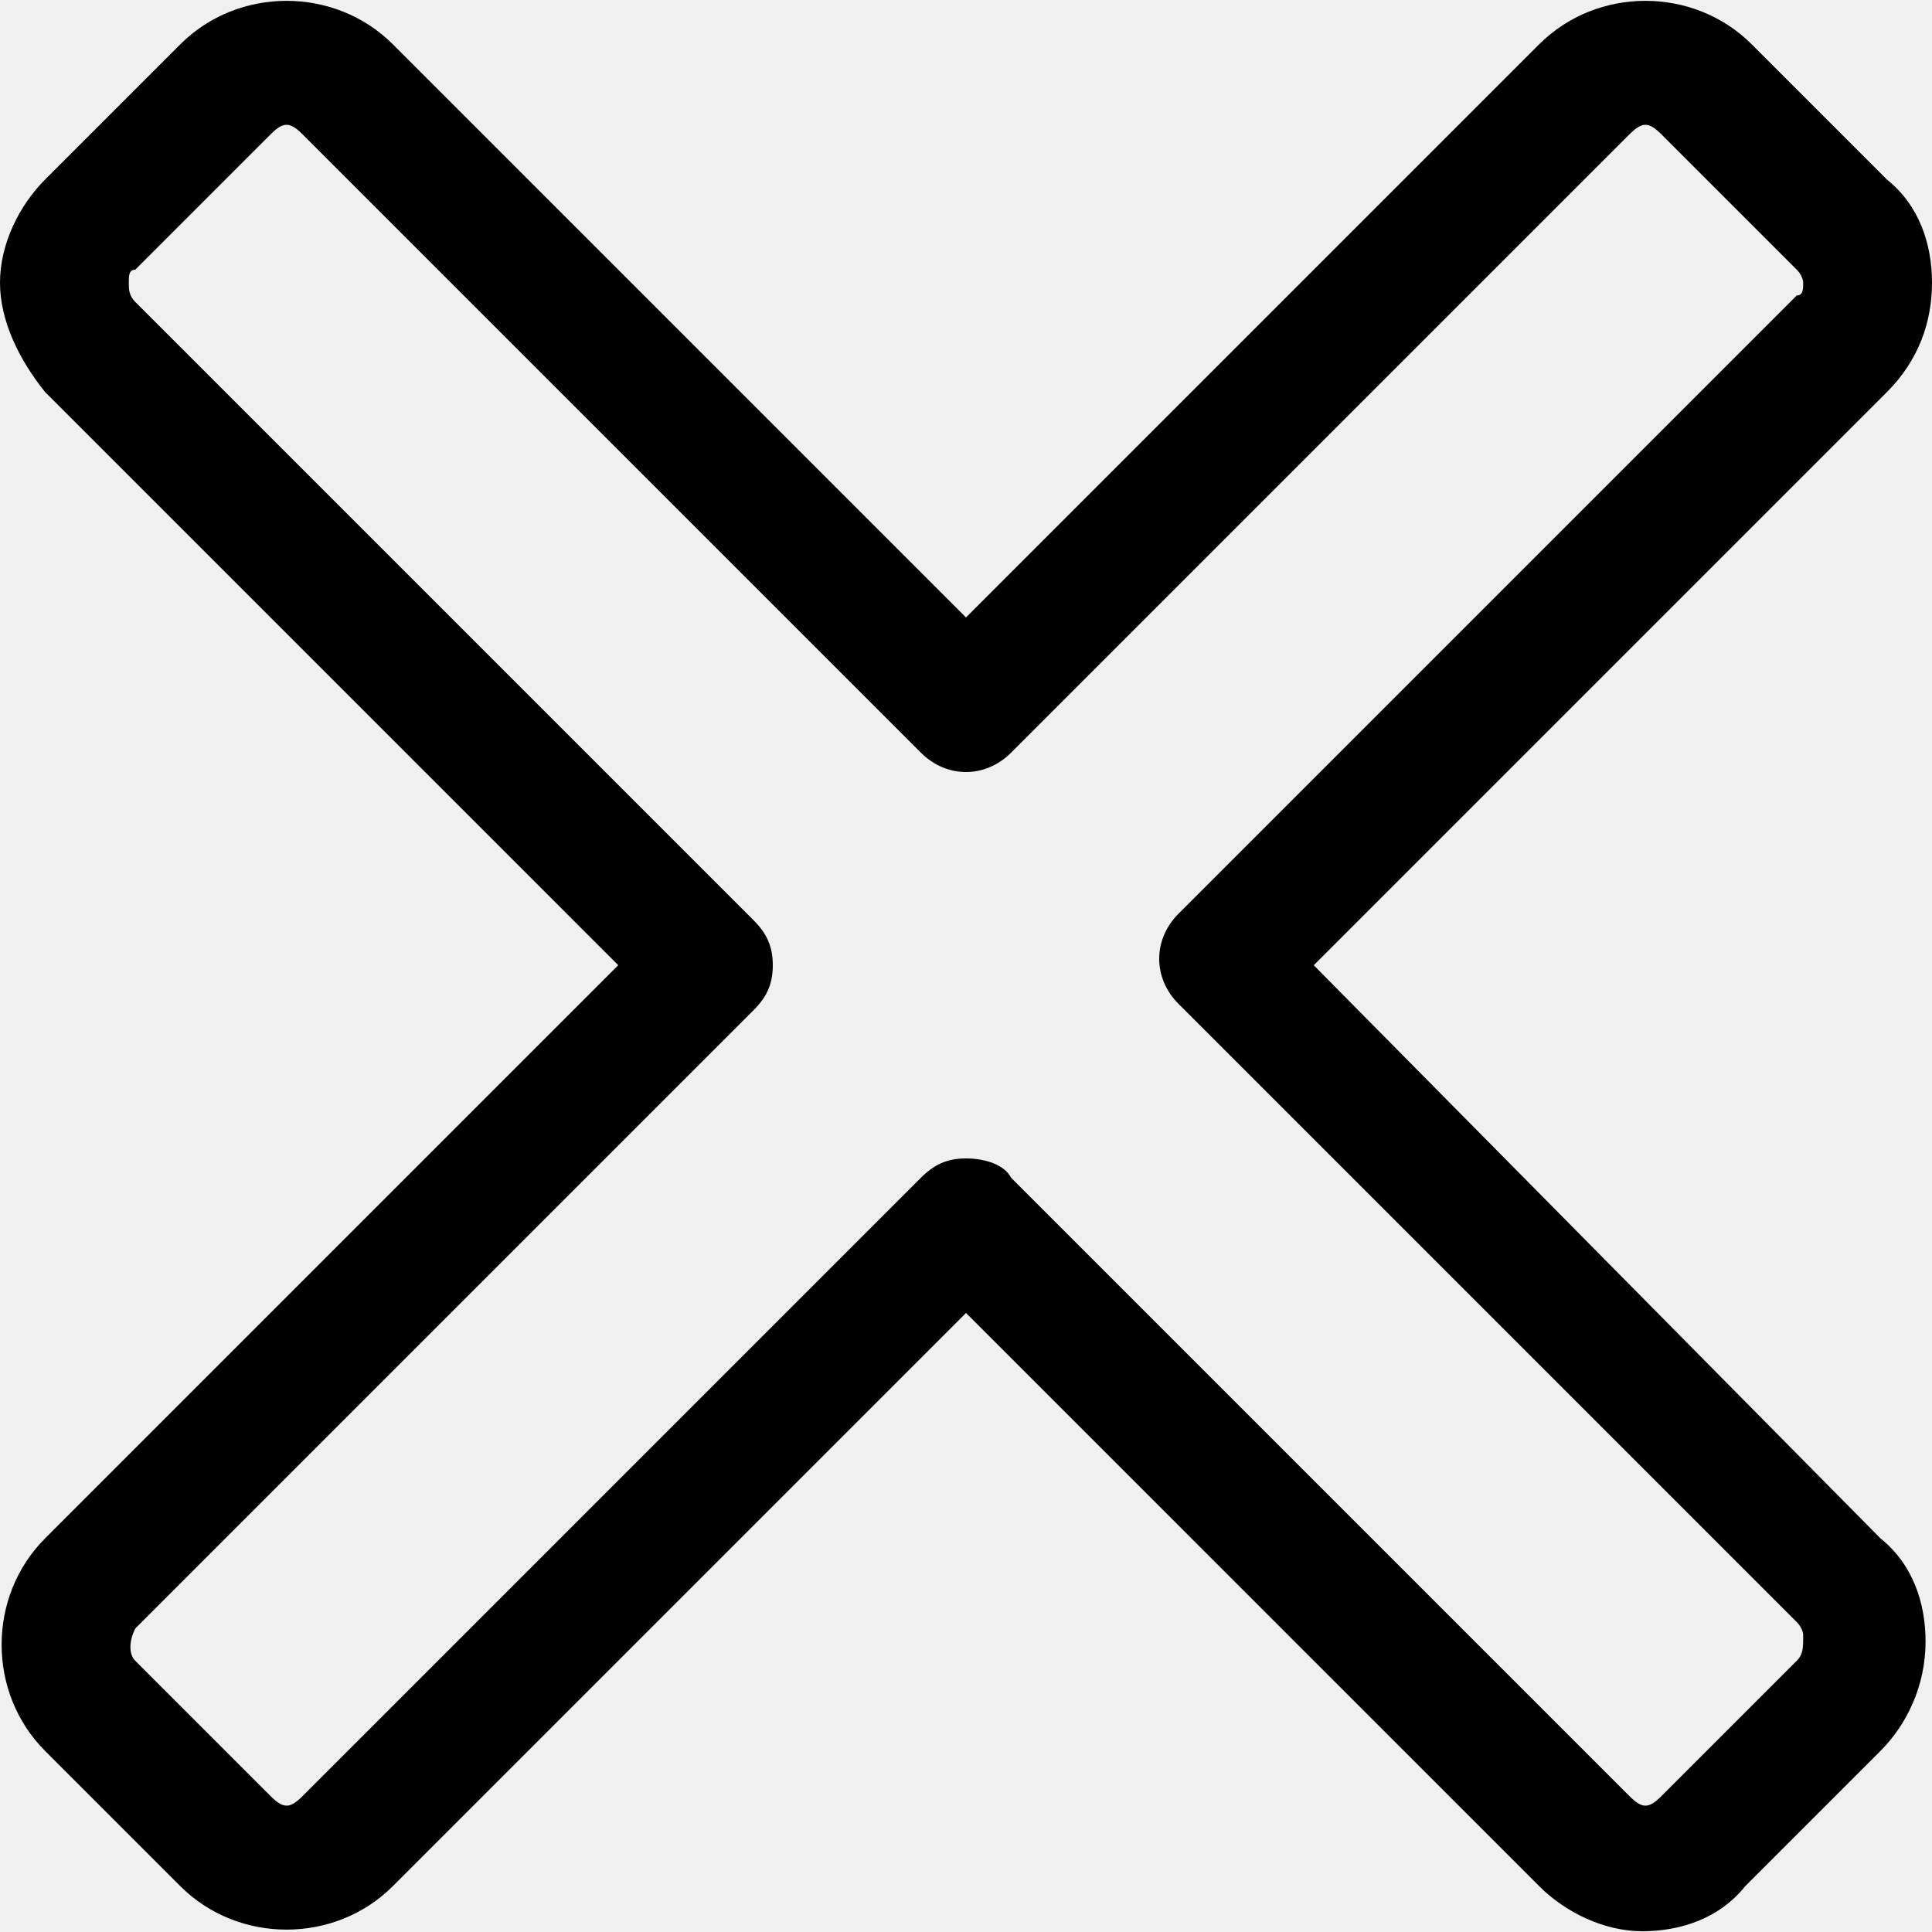
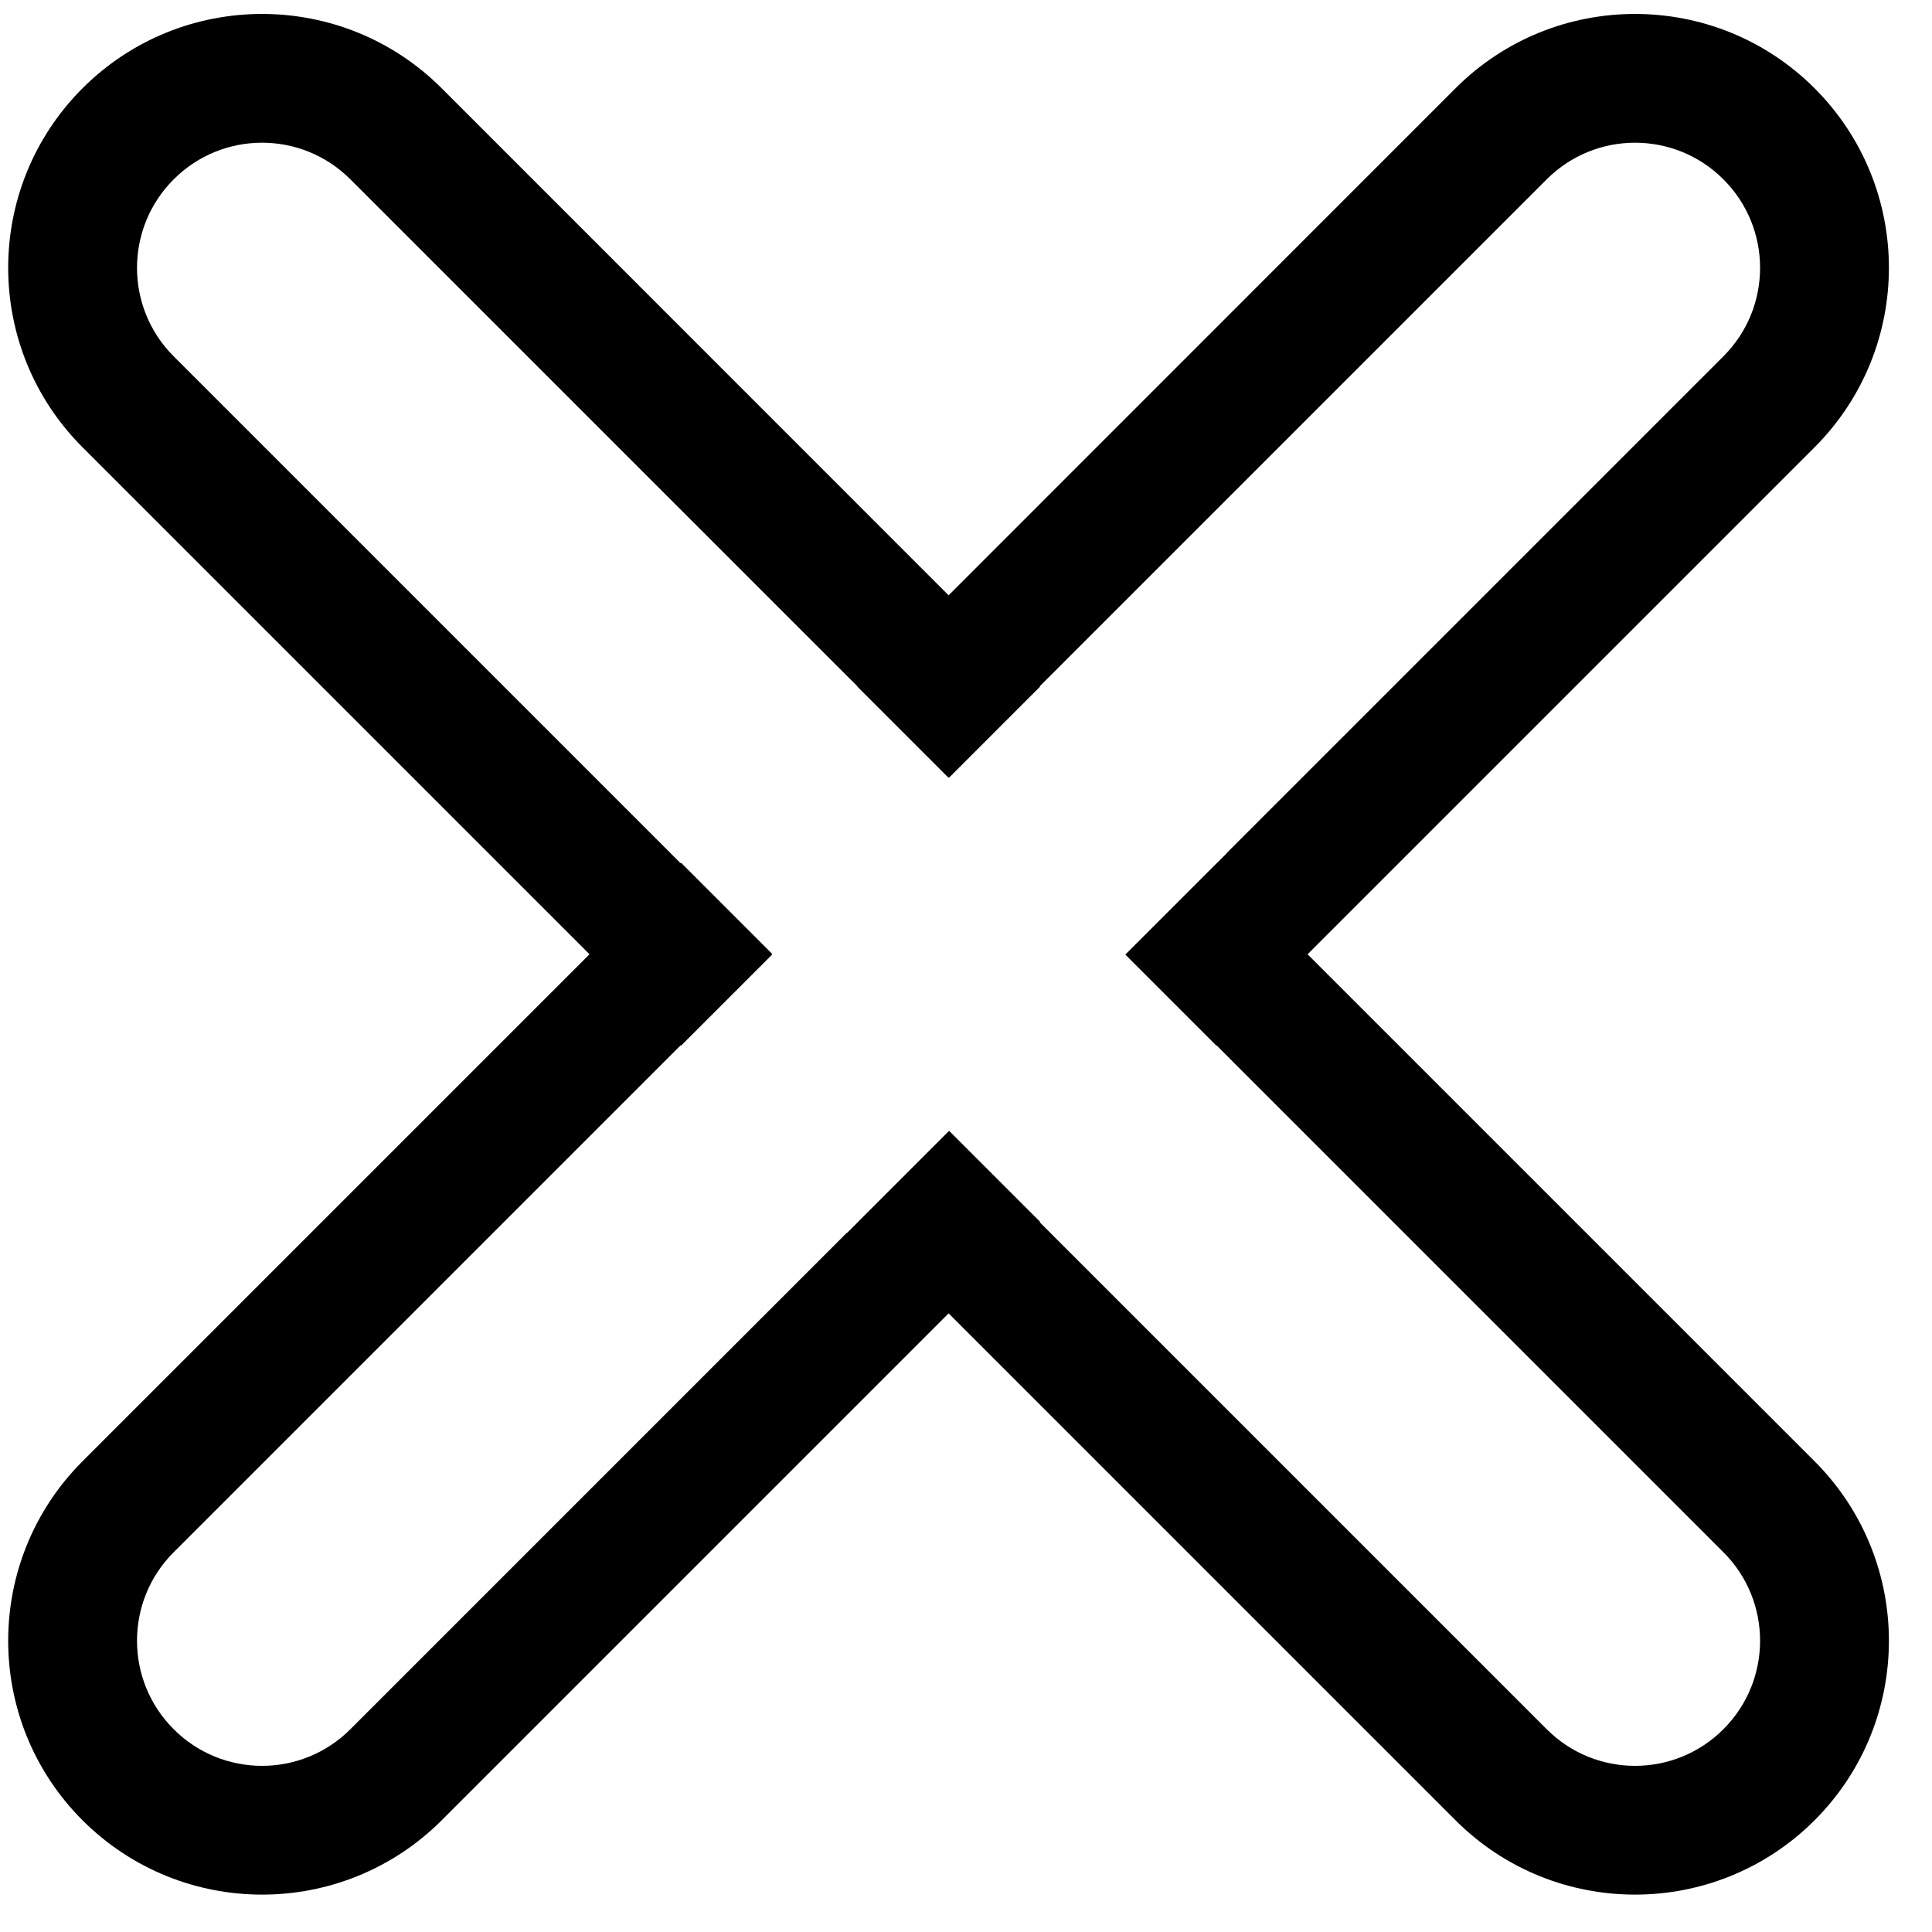
<svg xmlns="http://www.w3.org/2000/svg" width="15" height="15" viewBox="0 0 15 15" fill="none">
-   <path d="M14.6 11.944L10.2 7.494L14.65 3.044C14.9 2.794 15 2.494 15 2.194C15 1.894 14.9 1.594 14.65 1.394L13.6 0.344C13.15 -0.106 12.4 -0.106 11.95 0.344L7.5 4.794L3.05 0.344C2.6 -0.106 1.85 -0.106 1.4 0.344L0.35 1.394C0.15 1.594 0 1.894 0 2.194C0 2.494 0.15 2.794 0.35 3.044L4.8 7.494L0.35 11.944C-0.1 12.394 -0.1 13.144 0.35 13.594L1.4 14.644C1.85 15.094 2.6 15.094 3.05 14.644L7.5 10.194L11.95 14.644C12.15 14.844 12.45 14.994 12.75 14.994C13.05 14.994 13.35 14.894 13.55 14.644L14.6 13.594C14.8 13.394 14.95 13.094 14.95 12.744C14.95 12.444 14.85 12.144 14.6 11.944ZM13.95 12.894L12.9 13.944C12.8 14.044 12.75 14.044 12.65 13.944L7.85 9.144C7.8 9.044 7.65 8.994 7.5 8.994C7.35 8.994 7.25 9.044 7.15 9.144L2.35 13.944C2.25 14.044 2.2 14.044 2.1 13.944L1.05 12.894C1 12.844 1 12.744 1.05 12.644L5.85 7.844C5.95 7.744 6 7.644 6 7.494C6 7.344 5.95 7.244 5.85 7.144L1.05 2.344C1 2.294 1 2.244 1 2.194C1 2.144 1 2.094 1.05 2.094L2.1 1.044C2.2 0.944 2.25 0.944 2.35 1.044L7.15 5.844C7.35 6.044 7.65 6.044 7.85 5.844L12.65 1.044C12.75 0.944 12.8 0.944 12.9 1.044L13.95 2.094C14 2.144 14 2.194 14 2.194C14 2.244 14 2.294 13.95 2.294L9.15 7.094C8.95 7.294 8.95 7.594 9.15 7.794L13.95 12.594C14 12.644 14 12.694 14 12.694C14 12.794 14 12.844 13.95 12.894Z" fill="black" />
+   <rect width="15" height="15" fill="white" />
+   <path fill-rule="evenodd" clip-rule="evenodd" d="M6.657 9.489L2.721 13.425C2.342 13.805 1.727 13.805 1.348 13.425C0.969 13.046 0.969 12.431 1.348 12.052L5.284 8.116L5.971 8.803L6.657 9.489ZM7.365 10.197L3.429 14.133C2.659 14.902 1.411 14.902 0.641 14.133C-0.129 13.363 -0.129 12.115 0.641 11.345L4.577 7.409L0.641 3.473C-0.129 2.703 -0.129 1.455 0.641 0.685C1.411 -0.084 2.659 -0.084 3.429 0.685L7.365 4.622L11.301 0.685C12.07 -0.084 13.318 -0.084 14.088 0.685C14.858 1.455 14.858 2.703 14.088 3.473L10.152 7.409L14.088 11.345C14.858 12.115 14.858 13.363 14.088 14.133C13.318 14.902 12.07 14.902 11.301 14.133L7.365 10.197ZM9.445 8.116L13.381 12.052C13.76 12.431 13.76 13.046 13.381 13.425C13.002 13.805 12.387 13.805 12.008 13.425L8.072 9.489L9.445 8.116ZM8.738 7.409L7.365 8.782L6.678 8.096L5.991 7.409L7.365 6.036L8.738 7.409ZM9.445 6.702L13.381 2.766C13.76 2.387 13.76 1.772 13.381 1.393C13.002 1.013 12.387 1.013 12.008 1.393L8.072 5.329L9.445 6.702ZM6.657 5.329L2.721 1.393C2.342 1.013 1.727 1.013 1.348 1.393C0.969 1.772 0.969 2.387 1.348 2.766L5.284 6.702L6.657 5.329Z" fill="black" />
+   <rect x="5.233" y="6.644" width="1.935" height="4.166" transform="rotate(-45 5.23346 6.64355)" fill="white" />
+   <rect x="8.152" y="5.254" width="1.939" height="4.166" transform="rotate(45 8.15216 5.25415)" fill="white" />
</svg>
